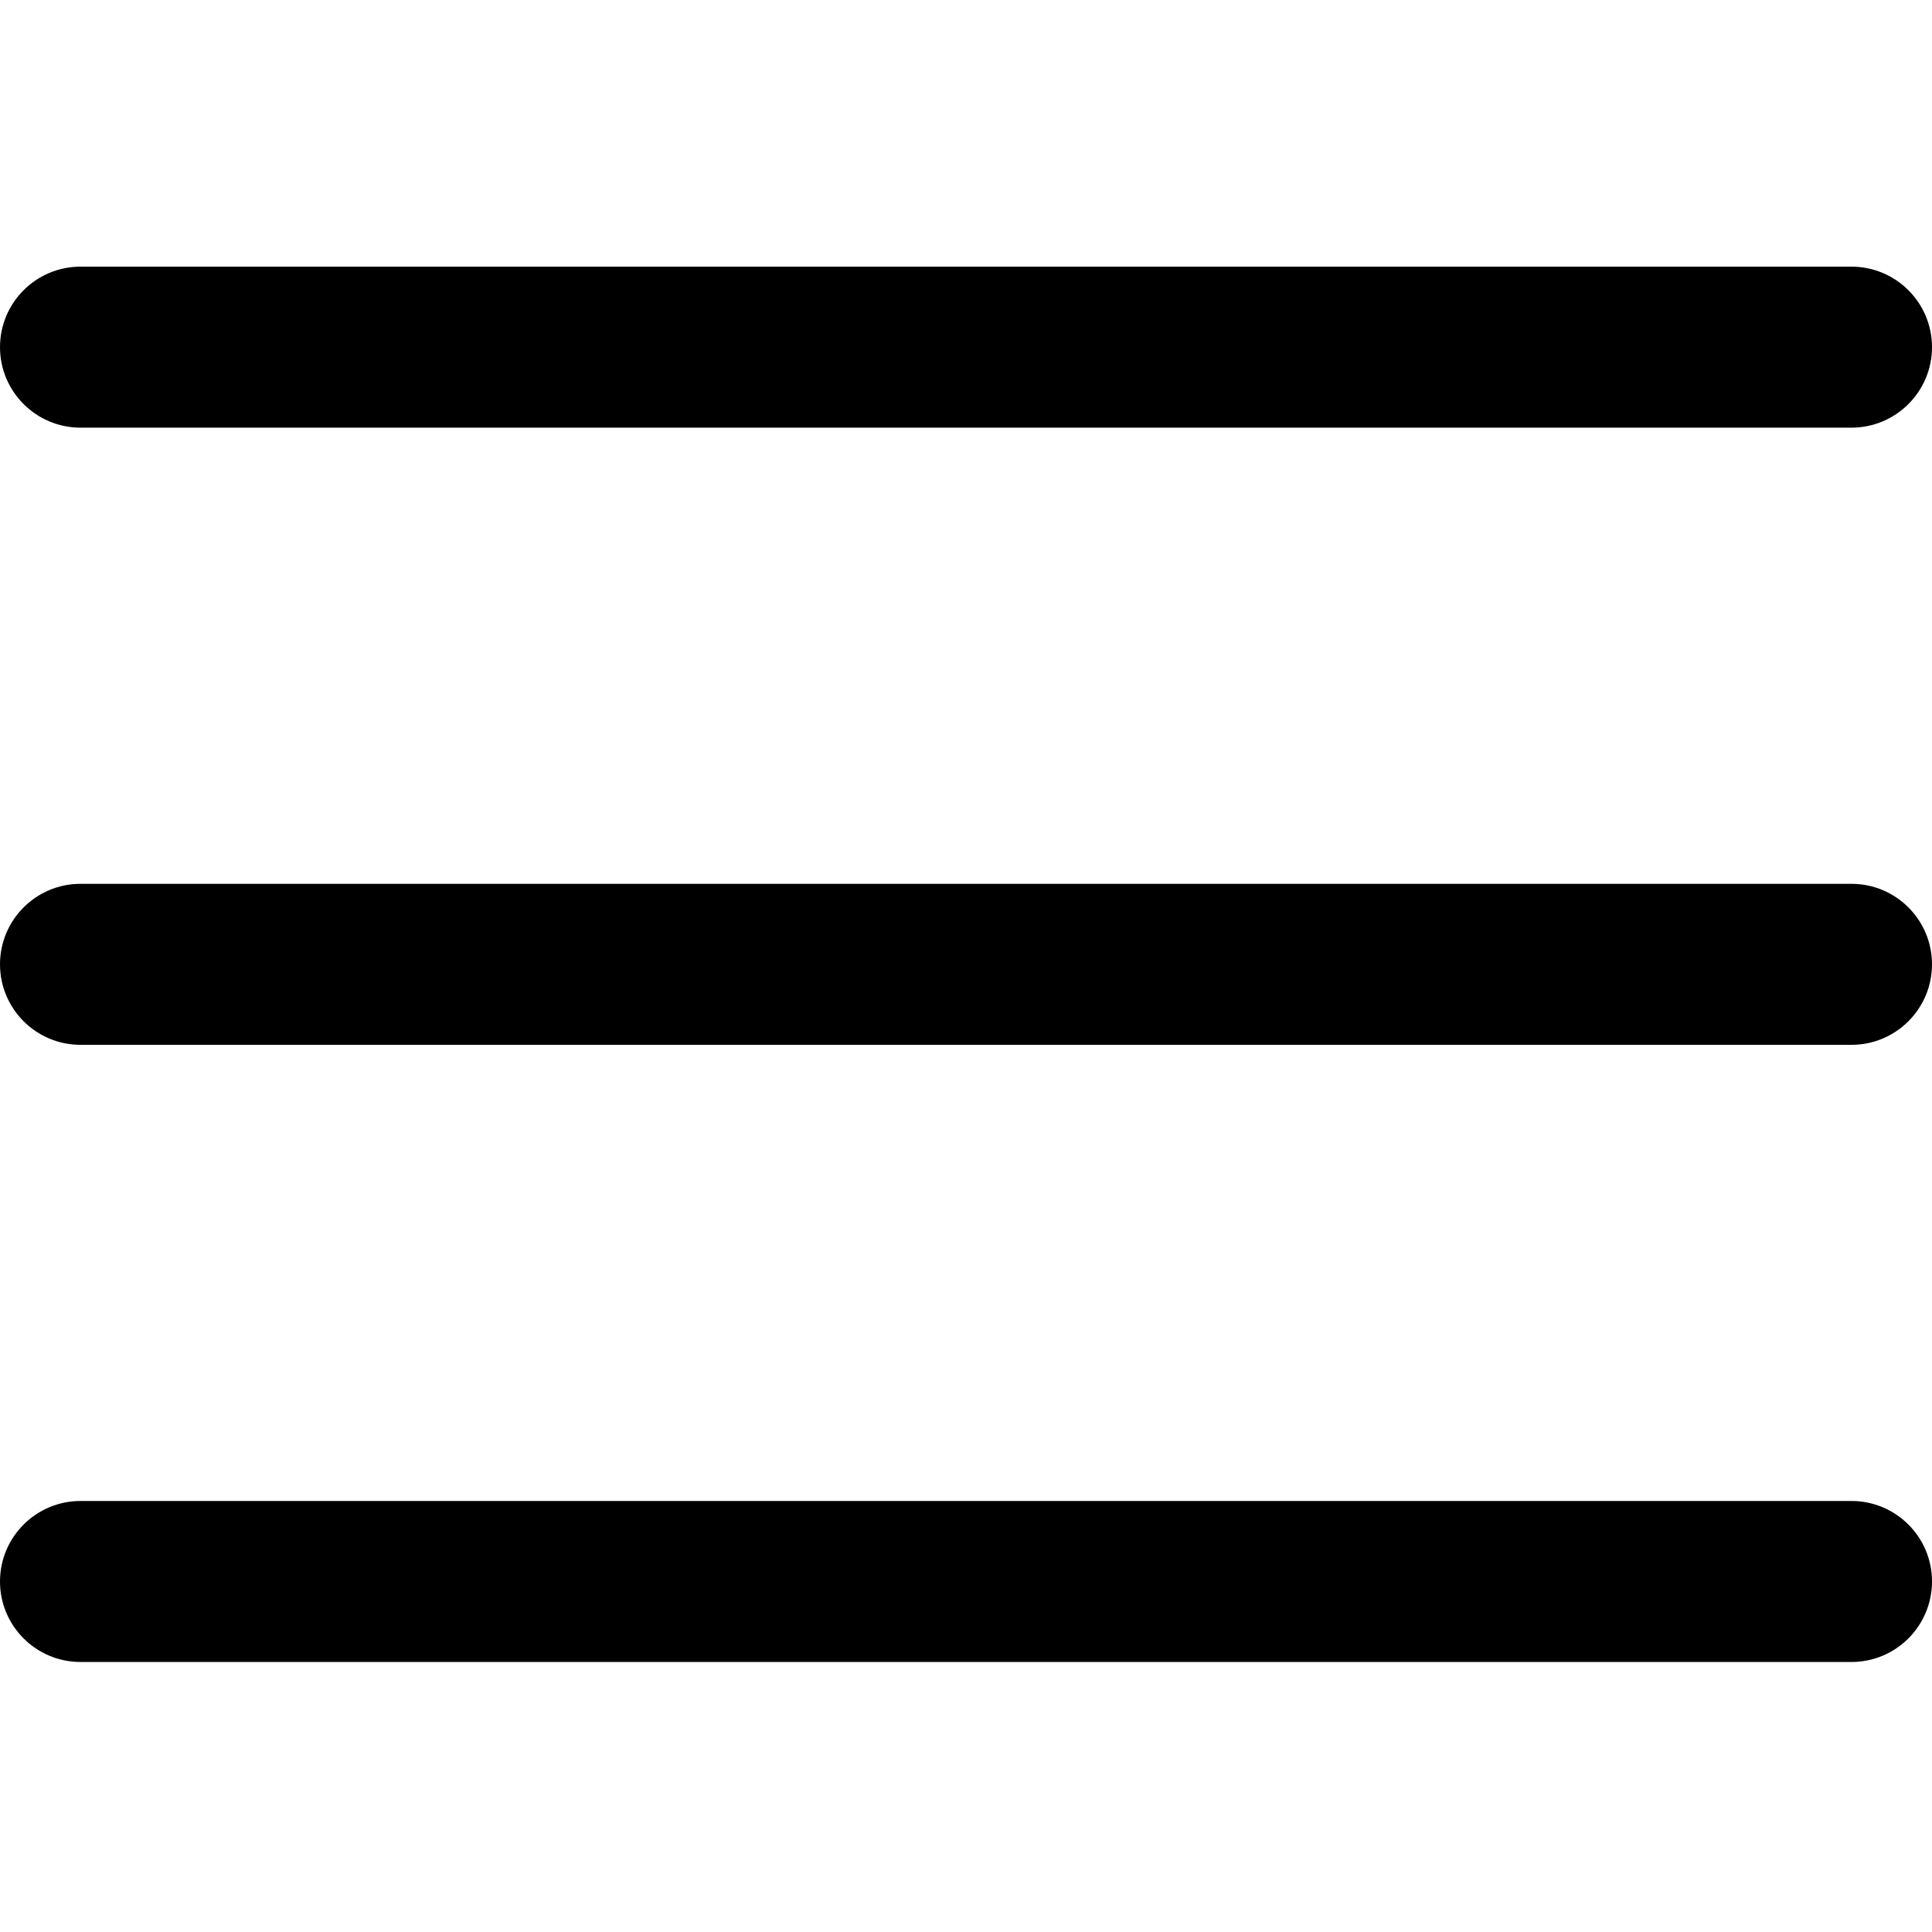
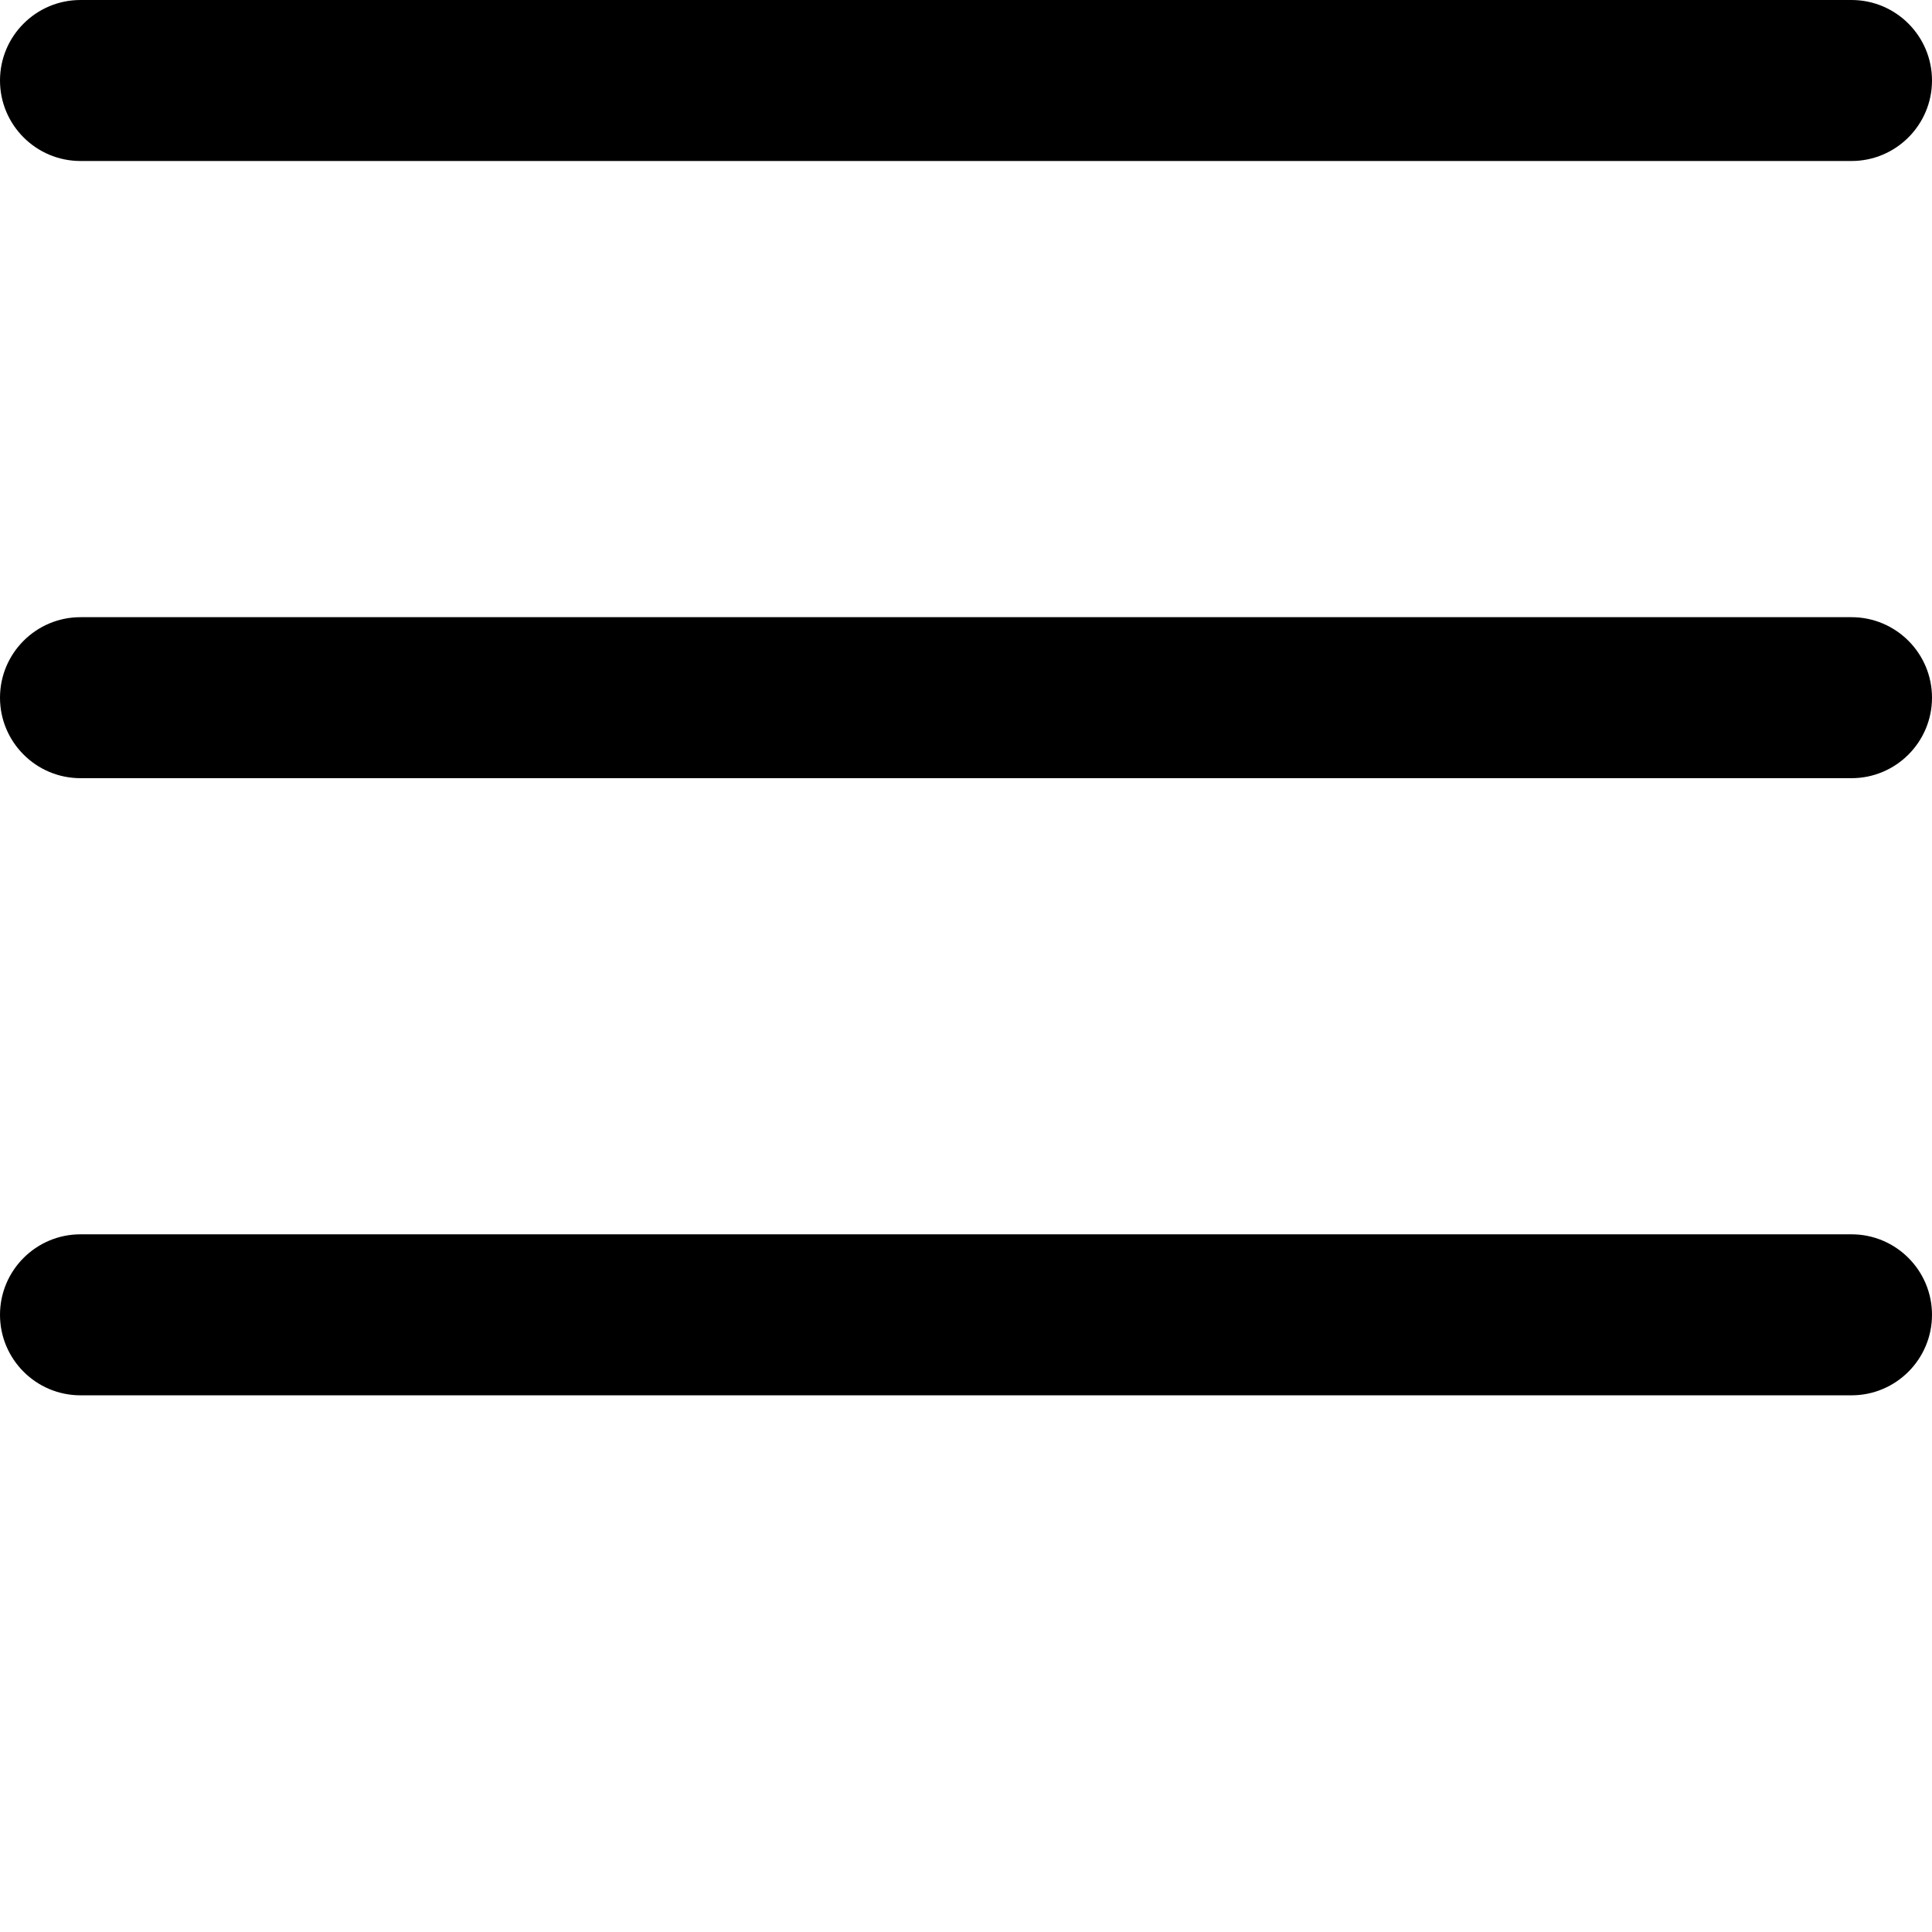
- <svg xmlns="http://www.w3.org/2000/svg" height="384pt" viewBox="0 -53 384 384" width="384pt">
-   <path d="m368 154.668h-352c-8.832 0-16-7.168-16-16s7.168-16 16-16h352c8.832 0 16 7.168 16 16s-7.168 16-16 16zm0 0" />
-   <path d="m368 32h-352c-8.832 0-16-7.168-16-16s7.168-16 16-16h352c8.832 0 16 7.168 16 16s-7.168 16-16 16zm0 0" />
-   <path d="m368 277.332h-352c-8.832 0-16-7.168-16-16s7.168-16 16-16h352c8.832 0 16 7.168 16 16s-7.168 16-16 16zm0 0" />
+ <svg xmlns="http://www.w3.org/2000/svg" version="1.1" id="Layer_1" x="0px" y="0px" viewBox="92 -92 384 384" enable-background="new 92 -92 384 384" xml:space="preserve">
+   <path d="M460,62.67H108c-8.83,0-16-7.17-16-16s7.17-16,16-16h352c8.83,0,16,7.17,16,16S468.83,62.67,460,62.67z" />
+   <path d="M460-60H108c-8.83,0-16-7.17-16-16s7.17-16,16-16h352c8.83,0,16,7.17,16,16S468.83-60,460-60z" />
+   <path d="M460,185.33H108c-8.83,0-16-7.17-16-16s7.17-16,16-16h352c8.83,0,16,7.17,16,16S468.83,185.33,460,185.33z" />
</svg>
